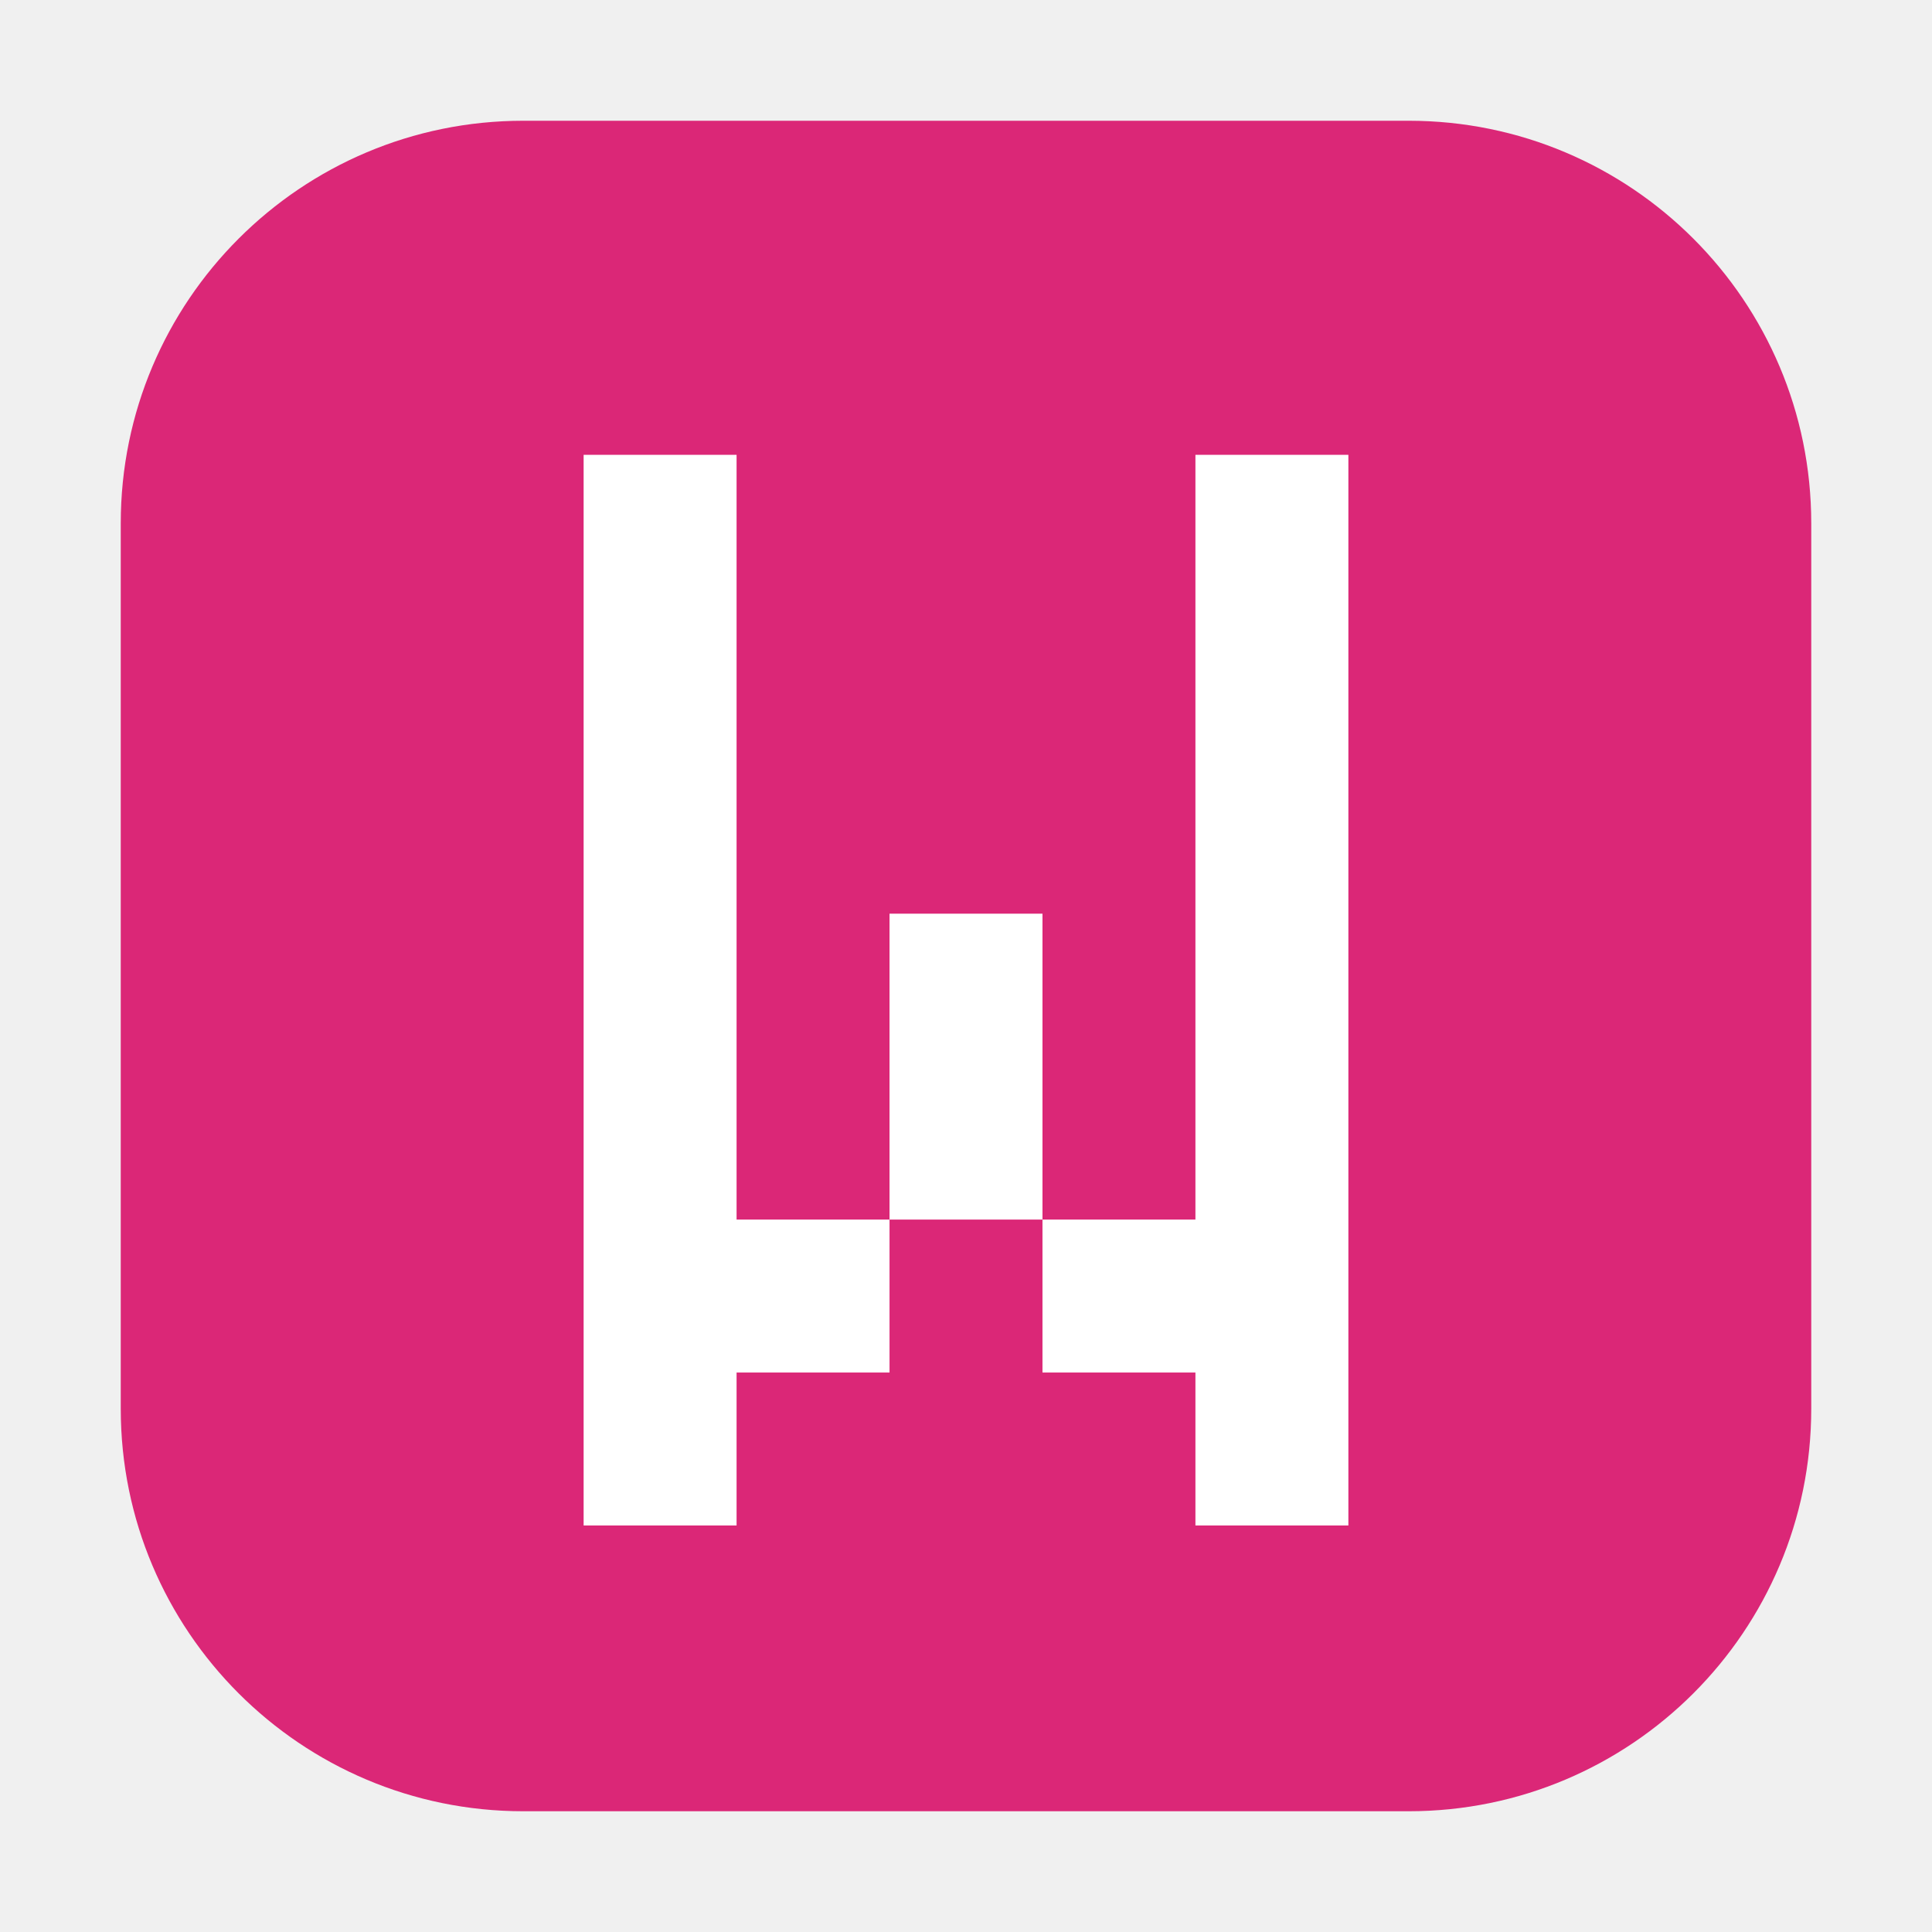
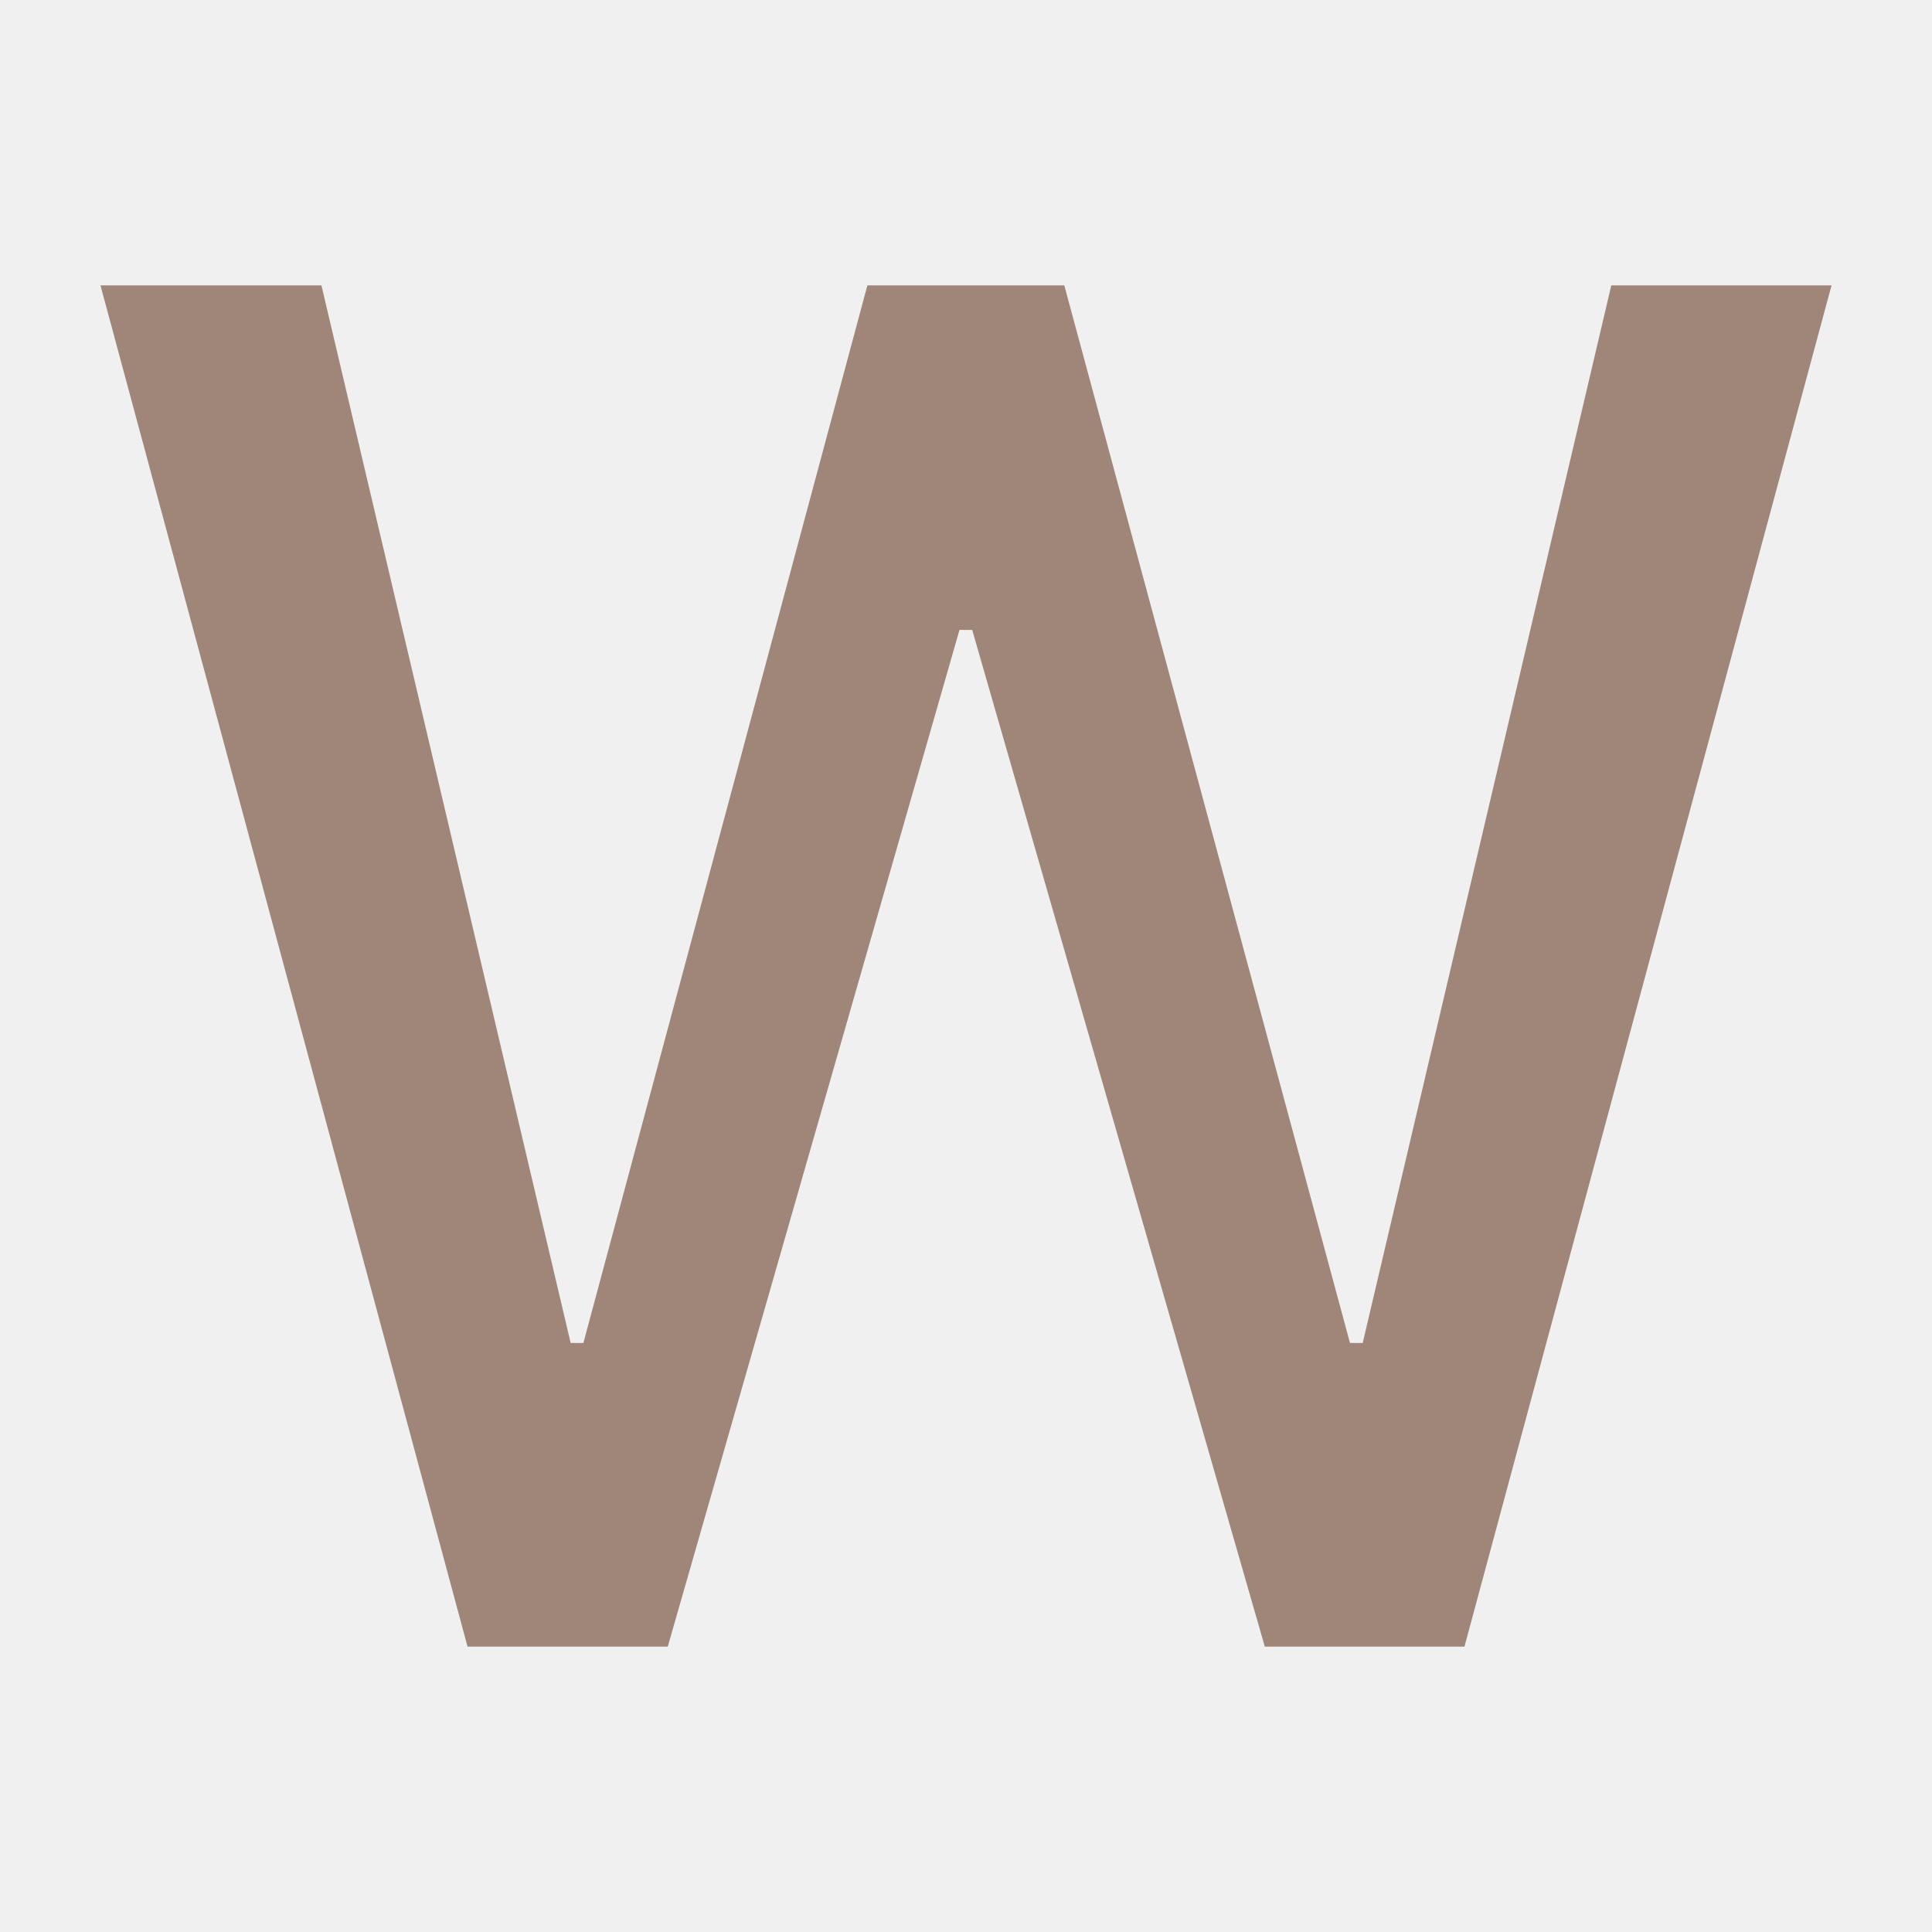
<svg xmlns="http://www.w3.org/2000/svg" viewBox="0 0 24 24">
-   <rect x="1.5" y="1.5" width="21" height="21" rx="5" fill="#db2777" />
-   <path fill="#fff" d="M7.25 5.65h1.9v1.9h-1.9zM14.85 5.65h1.9v1.9h-1.9zM7.25 7.55h1.9v1.9h-1.9zM14.85 7.55h1.9v1.9h-1.9zM7.25 9.45h1.9v1.9h-1.9zM14.85 9.45h1.9v1.9h-1.9zM7.25 11.35h1.9v1.9h-1.9zM11.05 11.35h1.9v1.9h-1.9zM14.85 11.35h1.9v1.9h-1.9zM7.25 13.25h1.9v1.9h-1.9zM11.05 13.25h1.9v1.9h-1.9zM14.85 13.25h1.9v1.9h-1.9zM7.25 15.15h1.9v1.9h-1.9zM9.15 15.15h1.9v1.9h-1.9zM12.95 15.15h1.9v1.9h-1.9zM14.85 15.15h1.9v1.9h-1.9zM7.25 17.05h1.9v1.9h-1.9zM14.85 17.05h1.9v1.9h-1.9z" />
+   <path fill="#9F8679" d="M5.808 20.455L1.248 3.545L3.993 3.545L7.089 16.683L7.247 16.683L10.775 3.545L13.221 3.545L16.77 16.683L16.928 16.683L20.016 3.545L22.752 3.545L18.192 20.455L15.712 20.455L12.077 7.825L11.919 7.825L8.295 20.455Z" />
</svg>
